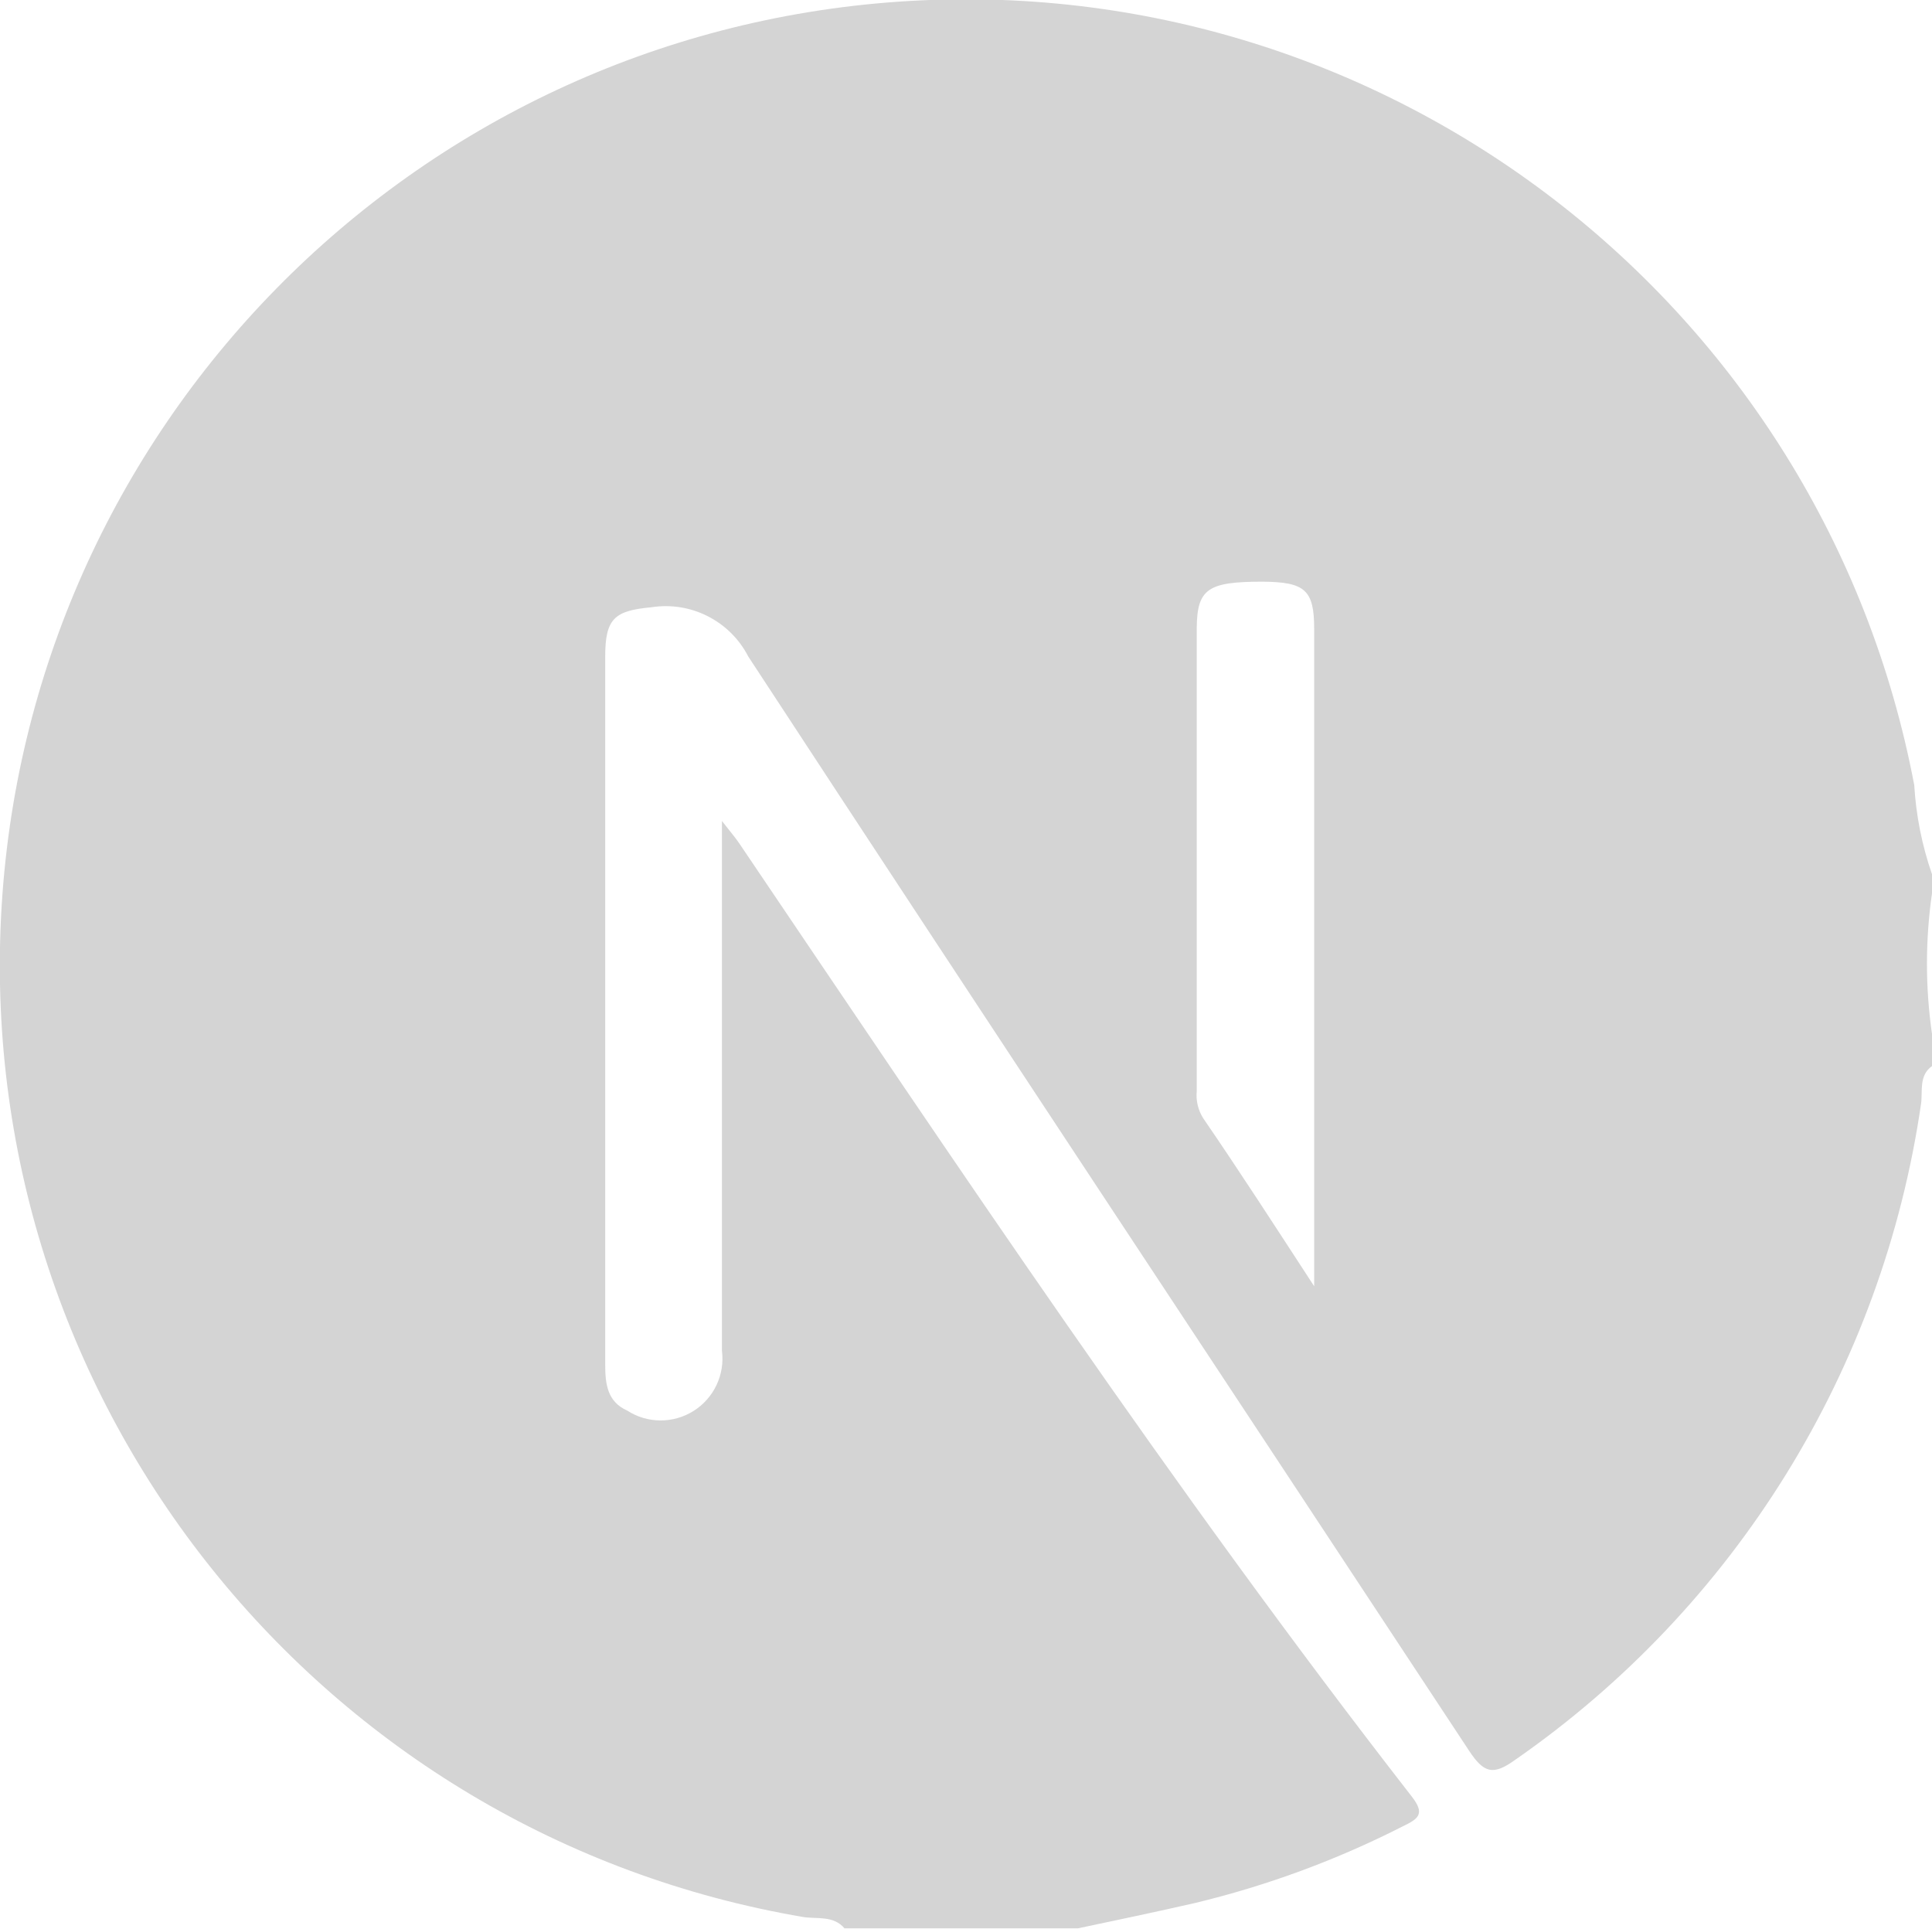
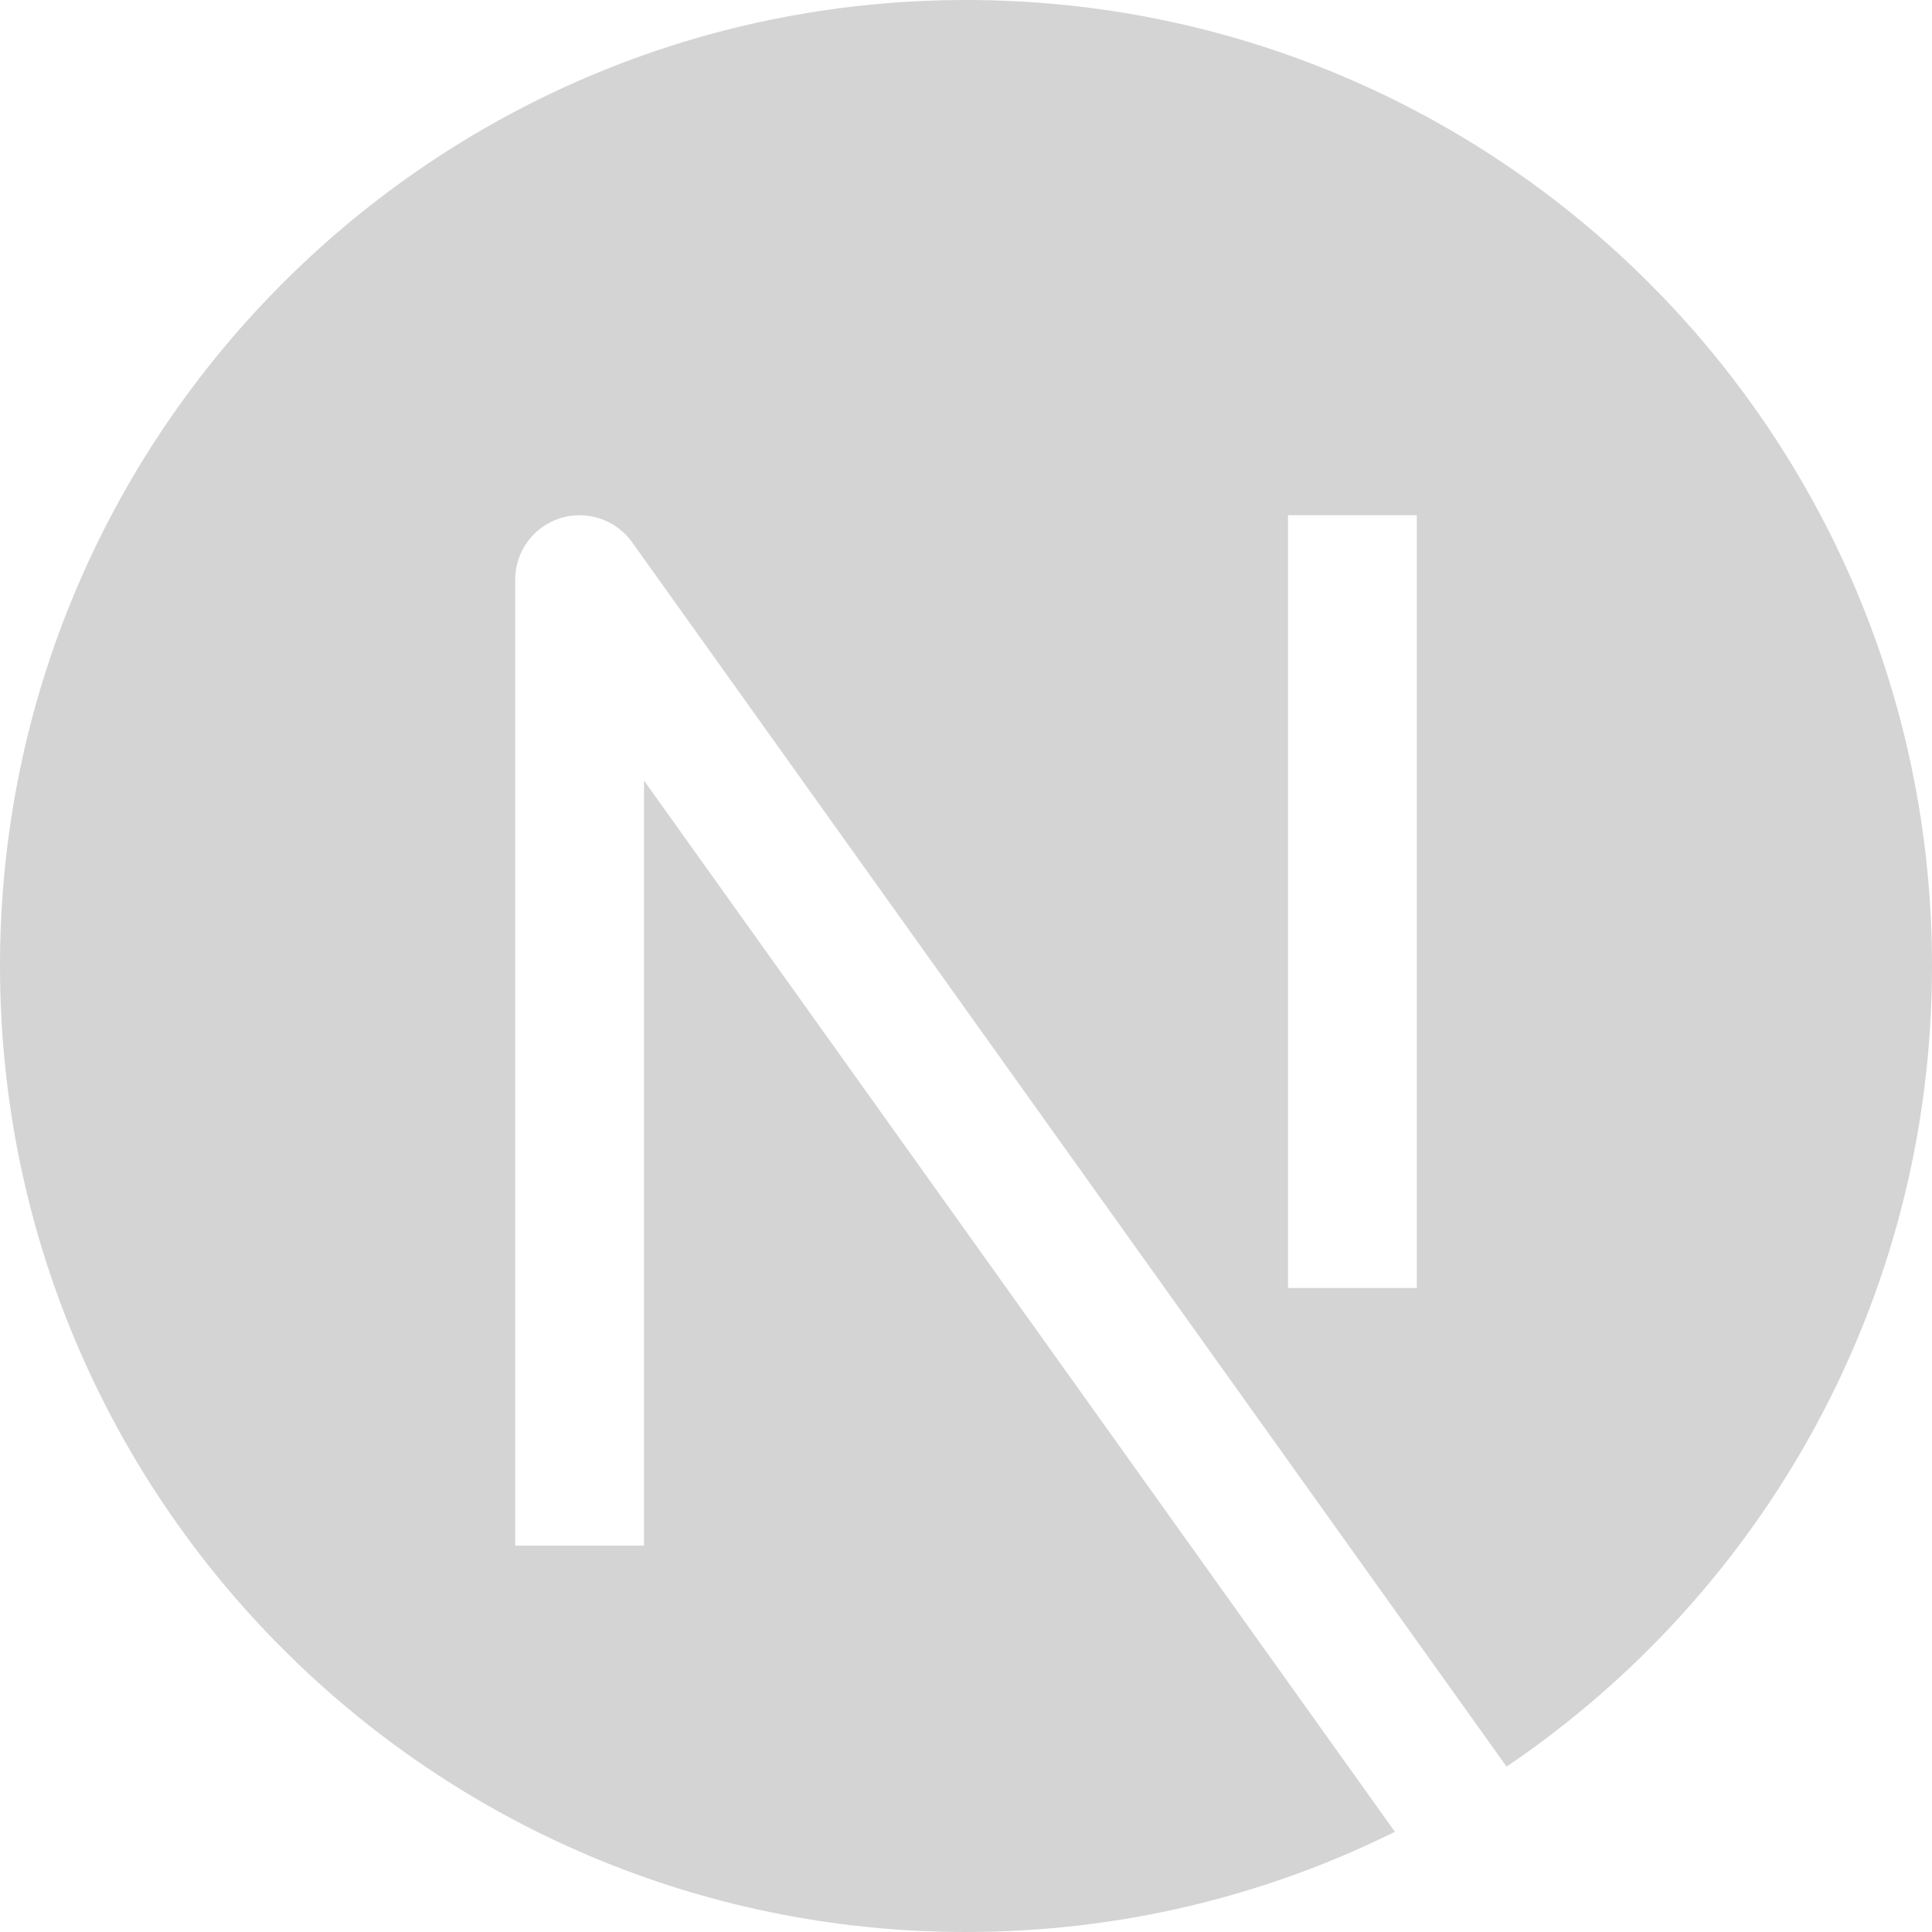
- <svg xmlns="http://www.w3.org/2000/svg" viewBox="0 0 56.6 56.49">
-   <defs>
-     <style>.cls-1{fill:#d4d4d4;}</style>
-   </defs>
-   <g id="Capa_2" data-name="Capa 2">
-     <g id="Capa_1-2" data-name="Capa 1">
-       <path class="cls-1" d="M56.6,30.29v.94c-.39.28-.27.73-.32,1.1a28.37,28.37,0,0,1-11.9,19.23c-.64.46-.91.38-1.34-.27C36,40.6,28.93,29.94,21.92,19.23a2.72,2.72,0,0,0-2.84-1.44c-1.08.1-1.35.33-1.35,1.45,0,2.89,0,5.78,0,8.67q0,6,0,12.06c0,.57.06,1.09.64,1.35a1.81,1.81,0,0,0,2.78-1.75l0-12.91c0-.79,0-1.58,0-2.61.29.37.41.51.51.66,6.38,9.44,12.7,18.92,19.7,27.92.38.49.22.64-.24.86A27.67,27.67,0,0,1,35,55.75c-1.14.26-2.28.5-3.42.74H24.74c-.32-.38-.8-.27-1.2-.33A28.29,28.29,0,1,1,56.08,23a9.68,9.68,0,0,0,.52,2.61v.56A14.43,14.43,0,0,0,56.6,30.29ZM38.5,37.68c0-.37,0-.49,0-.61q0-9.32,0-18.65c0-1.14-.27-1.37-1.51-1.38-1.59,0-1.92.2-1.93,1.35q0,6.8,0,13.57a1.26,1.26,0,0,0,.19.8C36.32,34.32,37.34,35.9,38.5,37.68Z" />
-     </g>
+ <svg xmlns="http://www.w3.org/2000/svg" width="800px" height="800px" viewBox="0 0 15 15" fill="none">
+   <g id="SVGRepo_bgCarrier" stroke-width="0" />
+   <g id="SVGRepo_tracerCarrier" stroke-linecap="round" stroke-linejoin="round" />
+   <g id="SVGRepo_iconCarrier">
+     <path fill-rule="evenodd" clip-rule="evenodd" d="M0 7.5C0 3.358 3.358 0 7.5 0C11.642 0 15 3.358 15 7.5C15 10.087 13.69 12.368 11.697 13.716L4.907 4.209C4.781 4.033 4.554 3.958 4.347 4.024C4.14 4.09 4 4.283 4 4.5V12H5V6.06L10.83 14.222C9.827 14.72 8.696 15 7.5 15C3.358 15 0 11.642 0 7.5ZM10 10V4H11V10H10Z" fill="#D4D4D4" />
  </g>
</svg>
